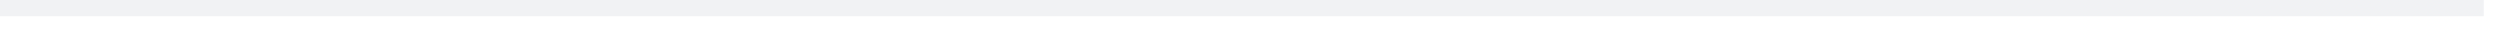
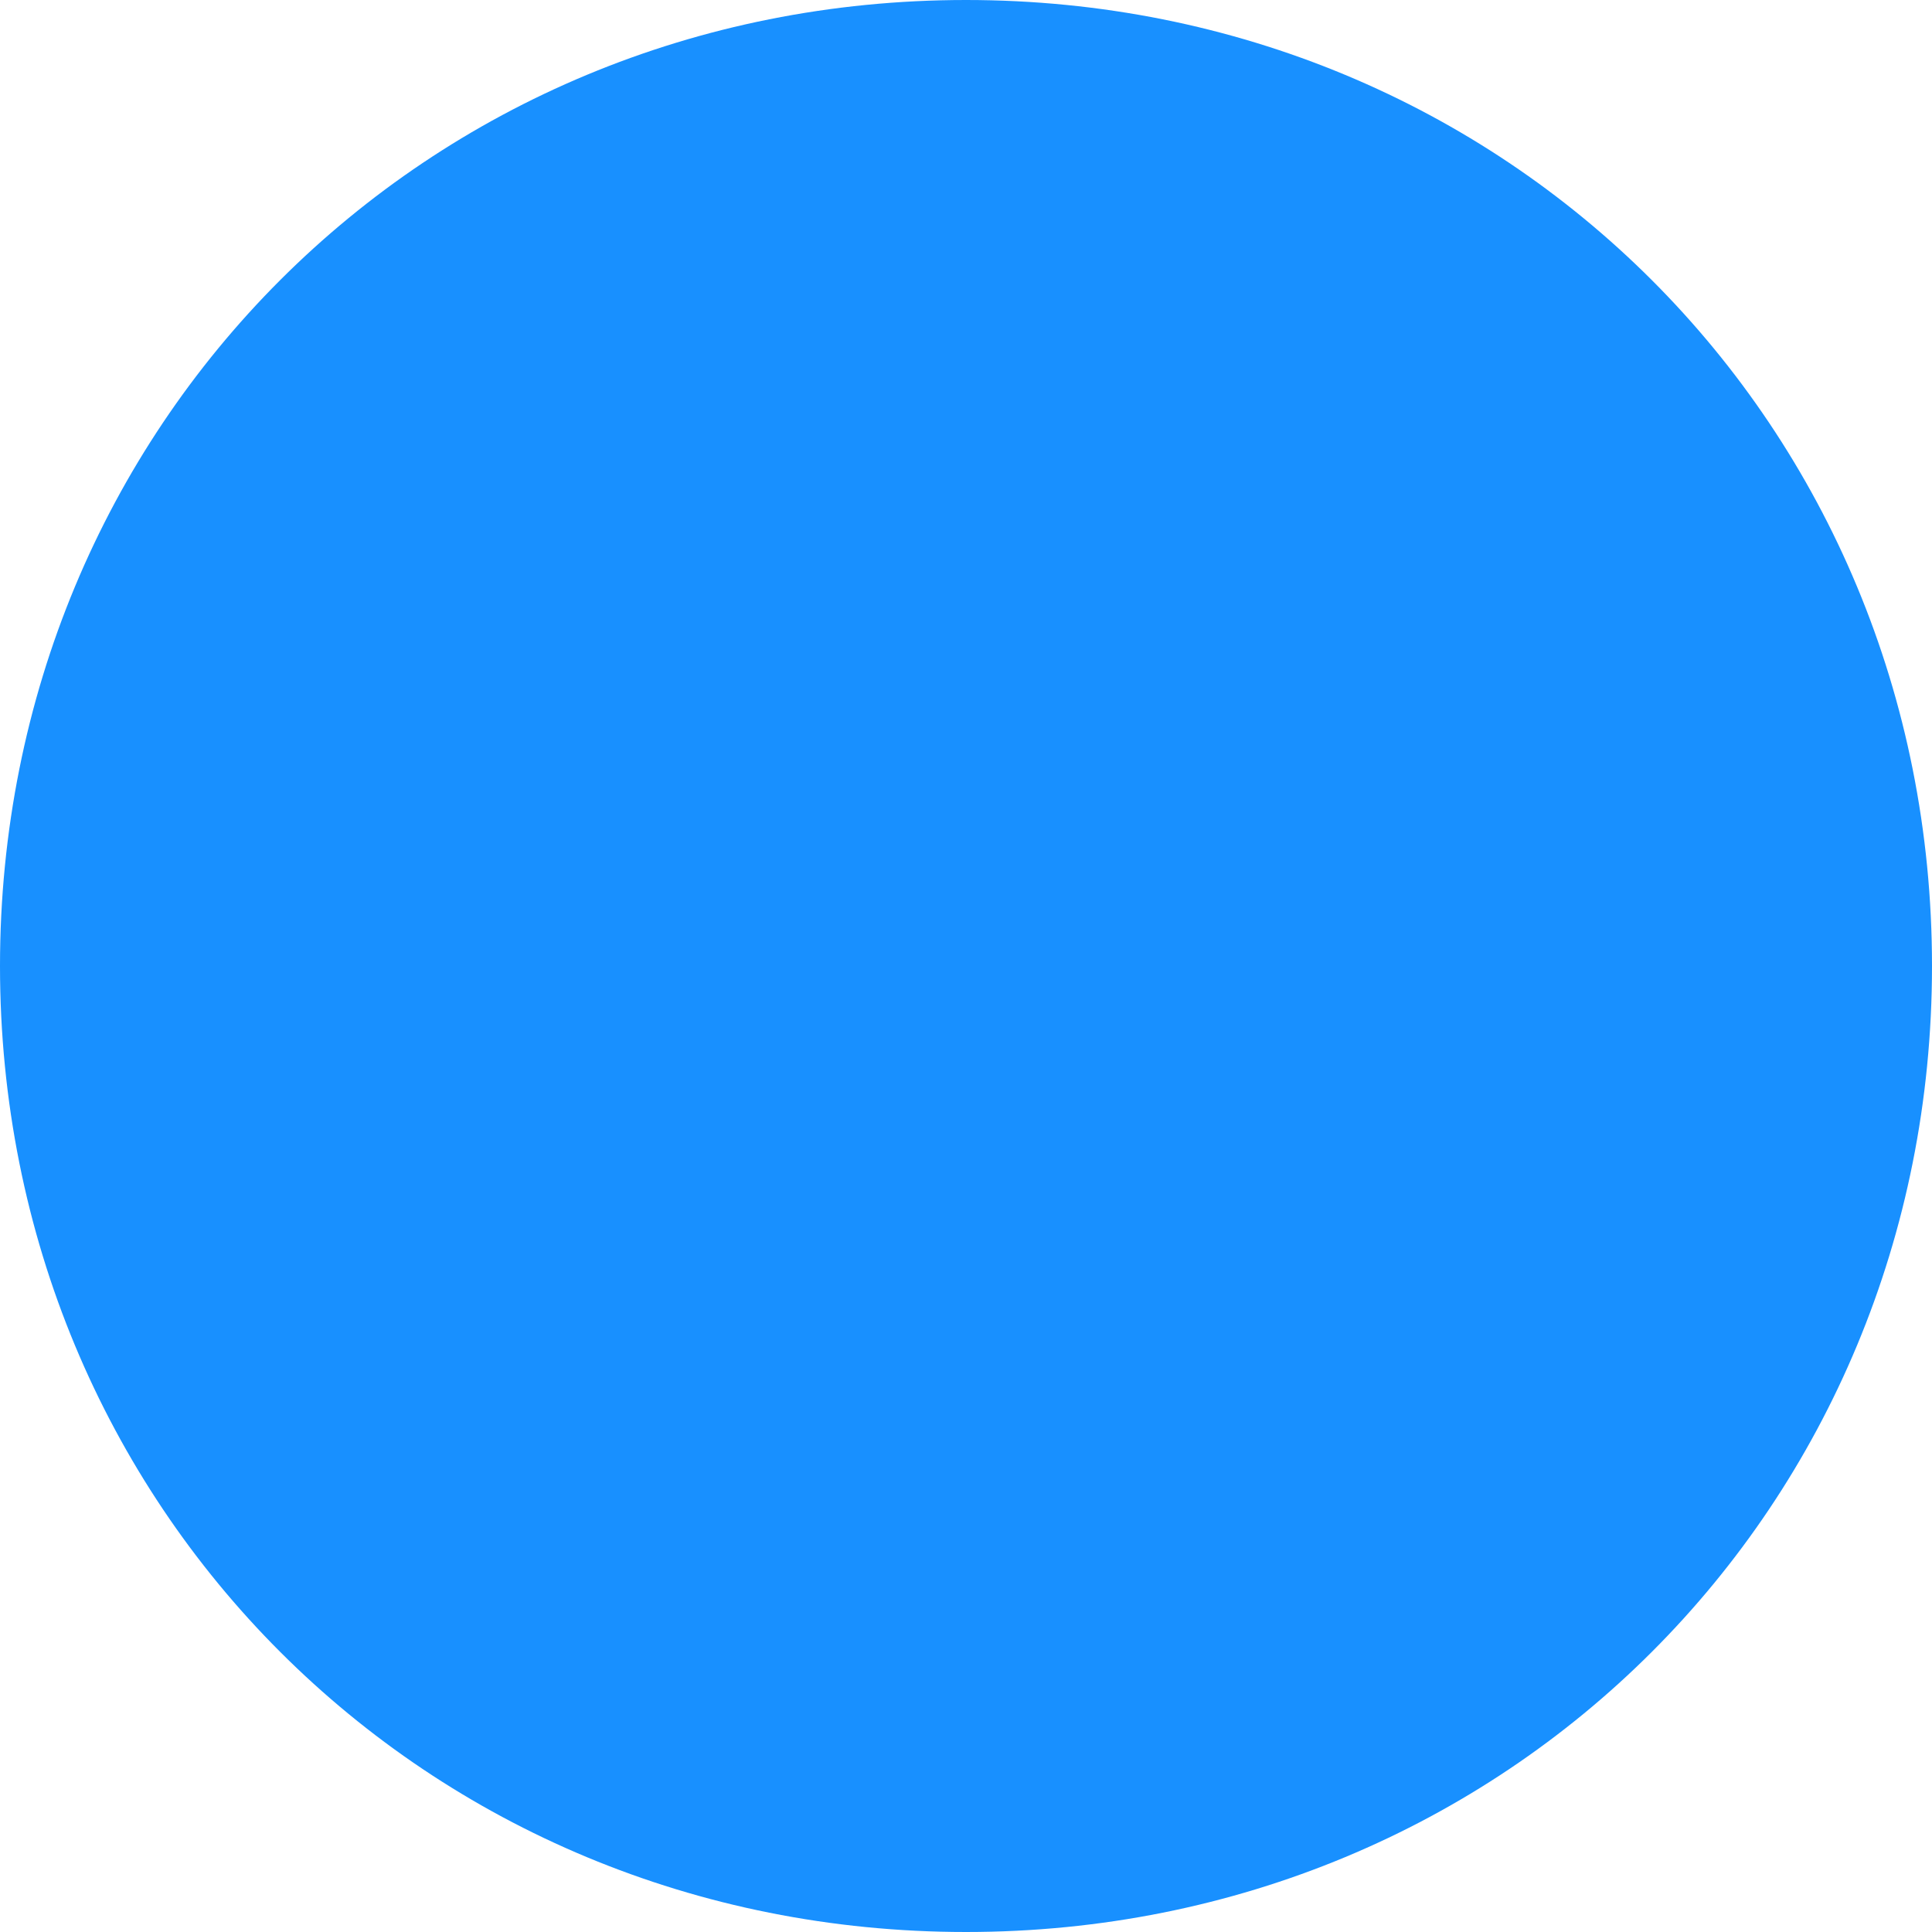
- <svg xmlns="http://www.w3.org/2000/svg" version="1.1" width="154px" height="2px">
-   <g transform="matrix(1 0 0 1 56 -475 )">
-     <path d="M -56 475.5  L 97 475.5  " stroke-width="1" stroke="#f1f2f4" fill="none" />
+ <svg xmlns="http://www.w3.org/2000/svg" version="1.1" width="10px" height="10px">
+   <g transform="matrix(1 0 0 1 -15 -557 )">
+     <path d="M 20 557  C 22.8 557  25 559.2  25 562  C 25 564.8  22.8 567  20 567  C 17.2 567  15 564.8  15 562  C 15 559.2  17.2 557  20 557  Z " fill-rule="nonzero" fill="#1890ff" stroke="none" />
  </g>
</svg>
